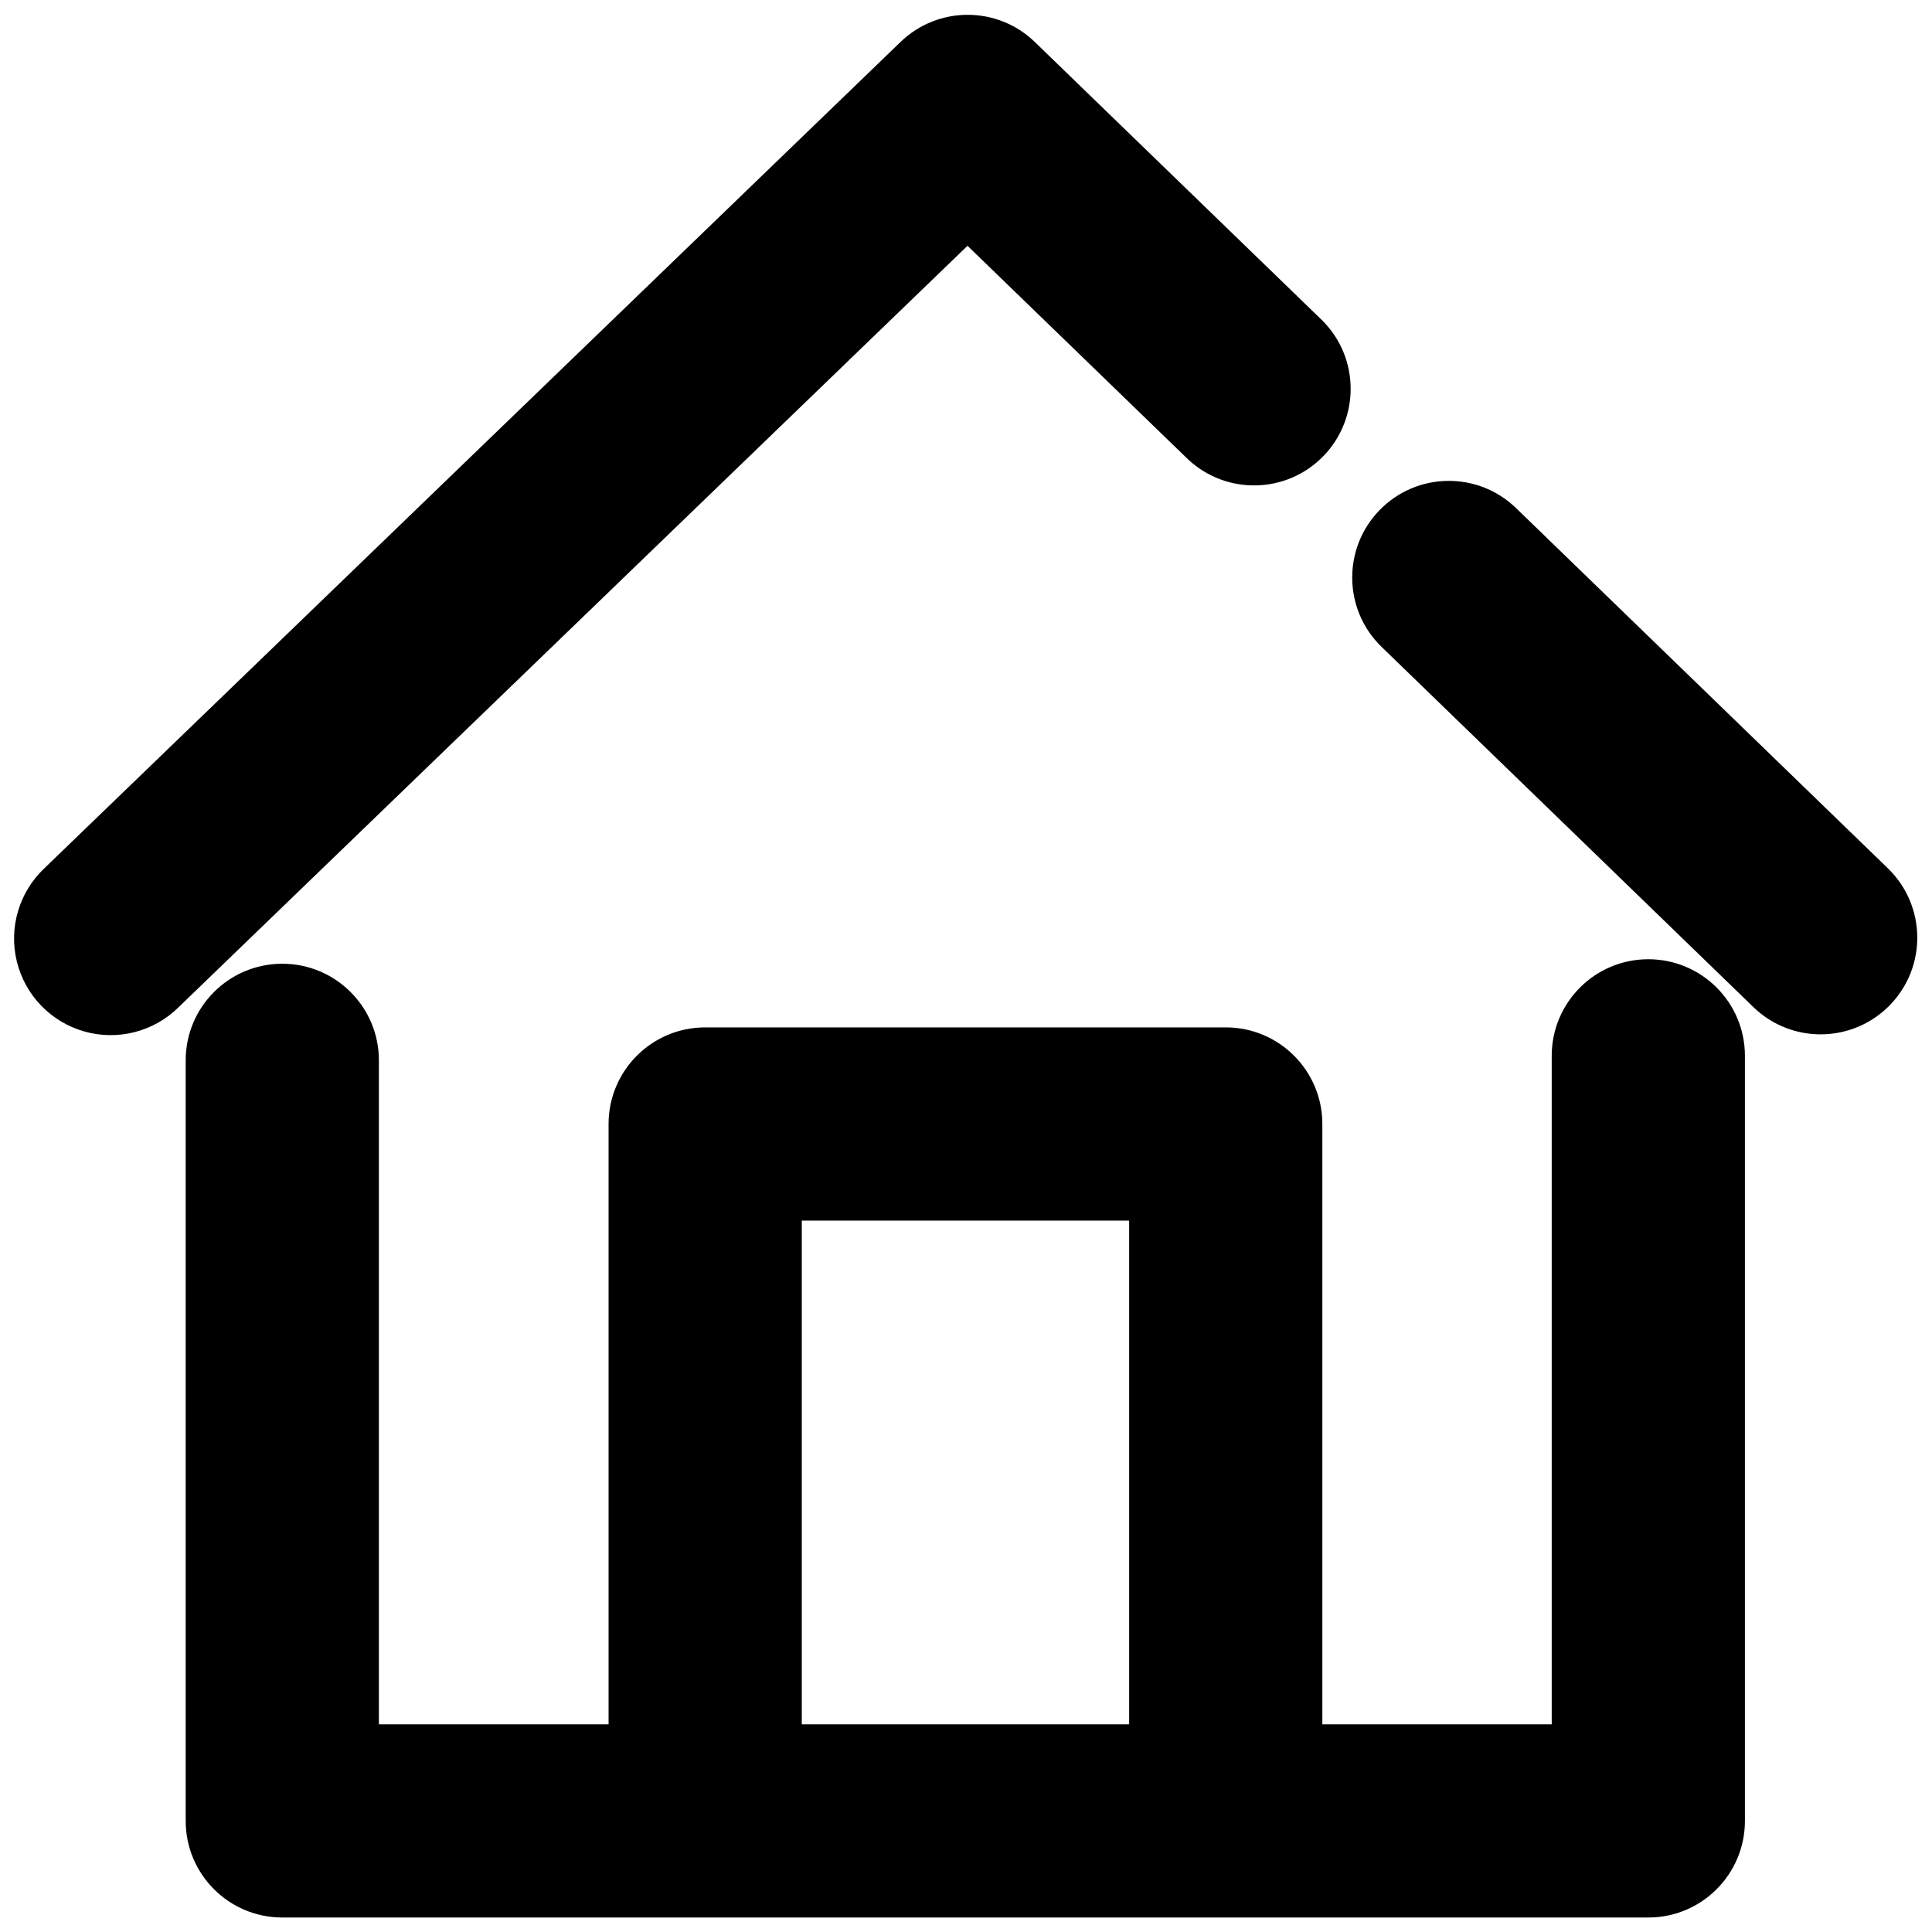
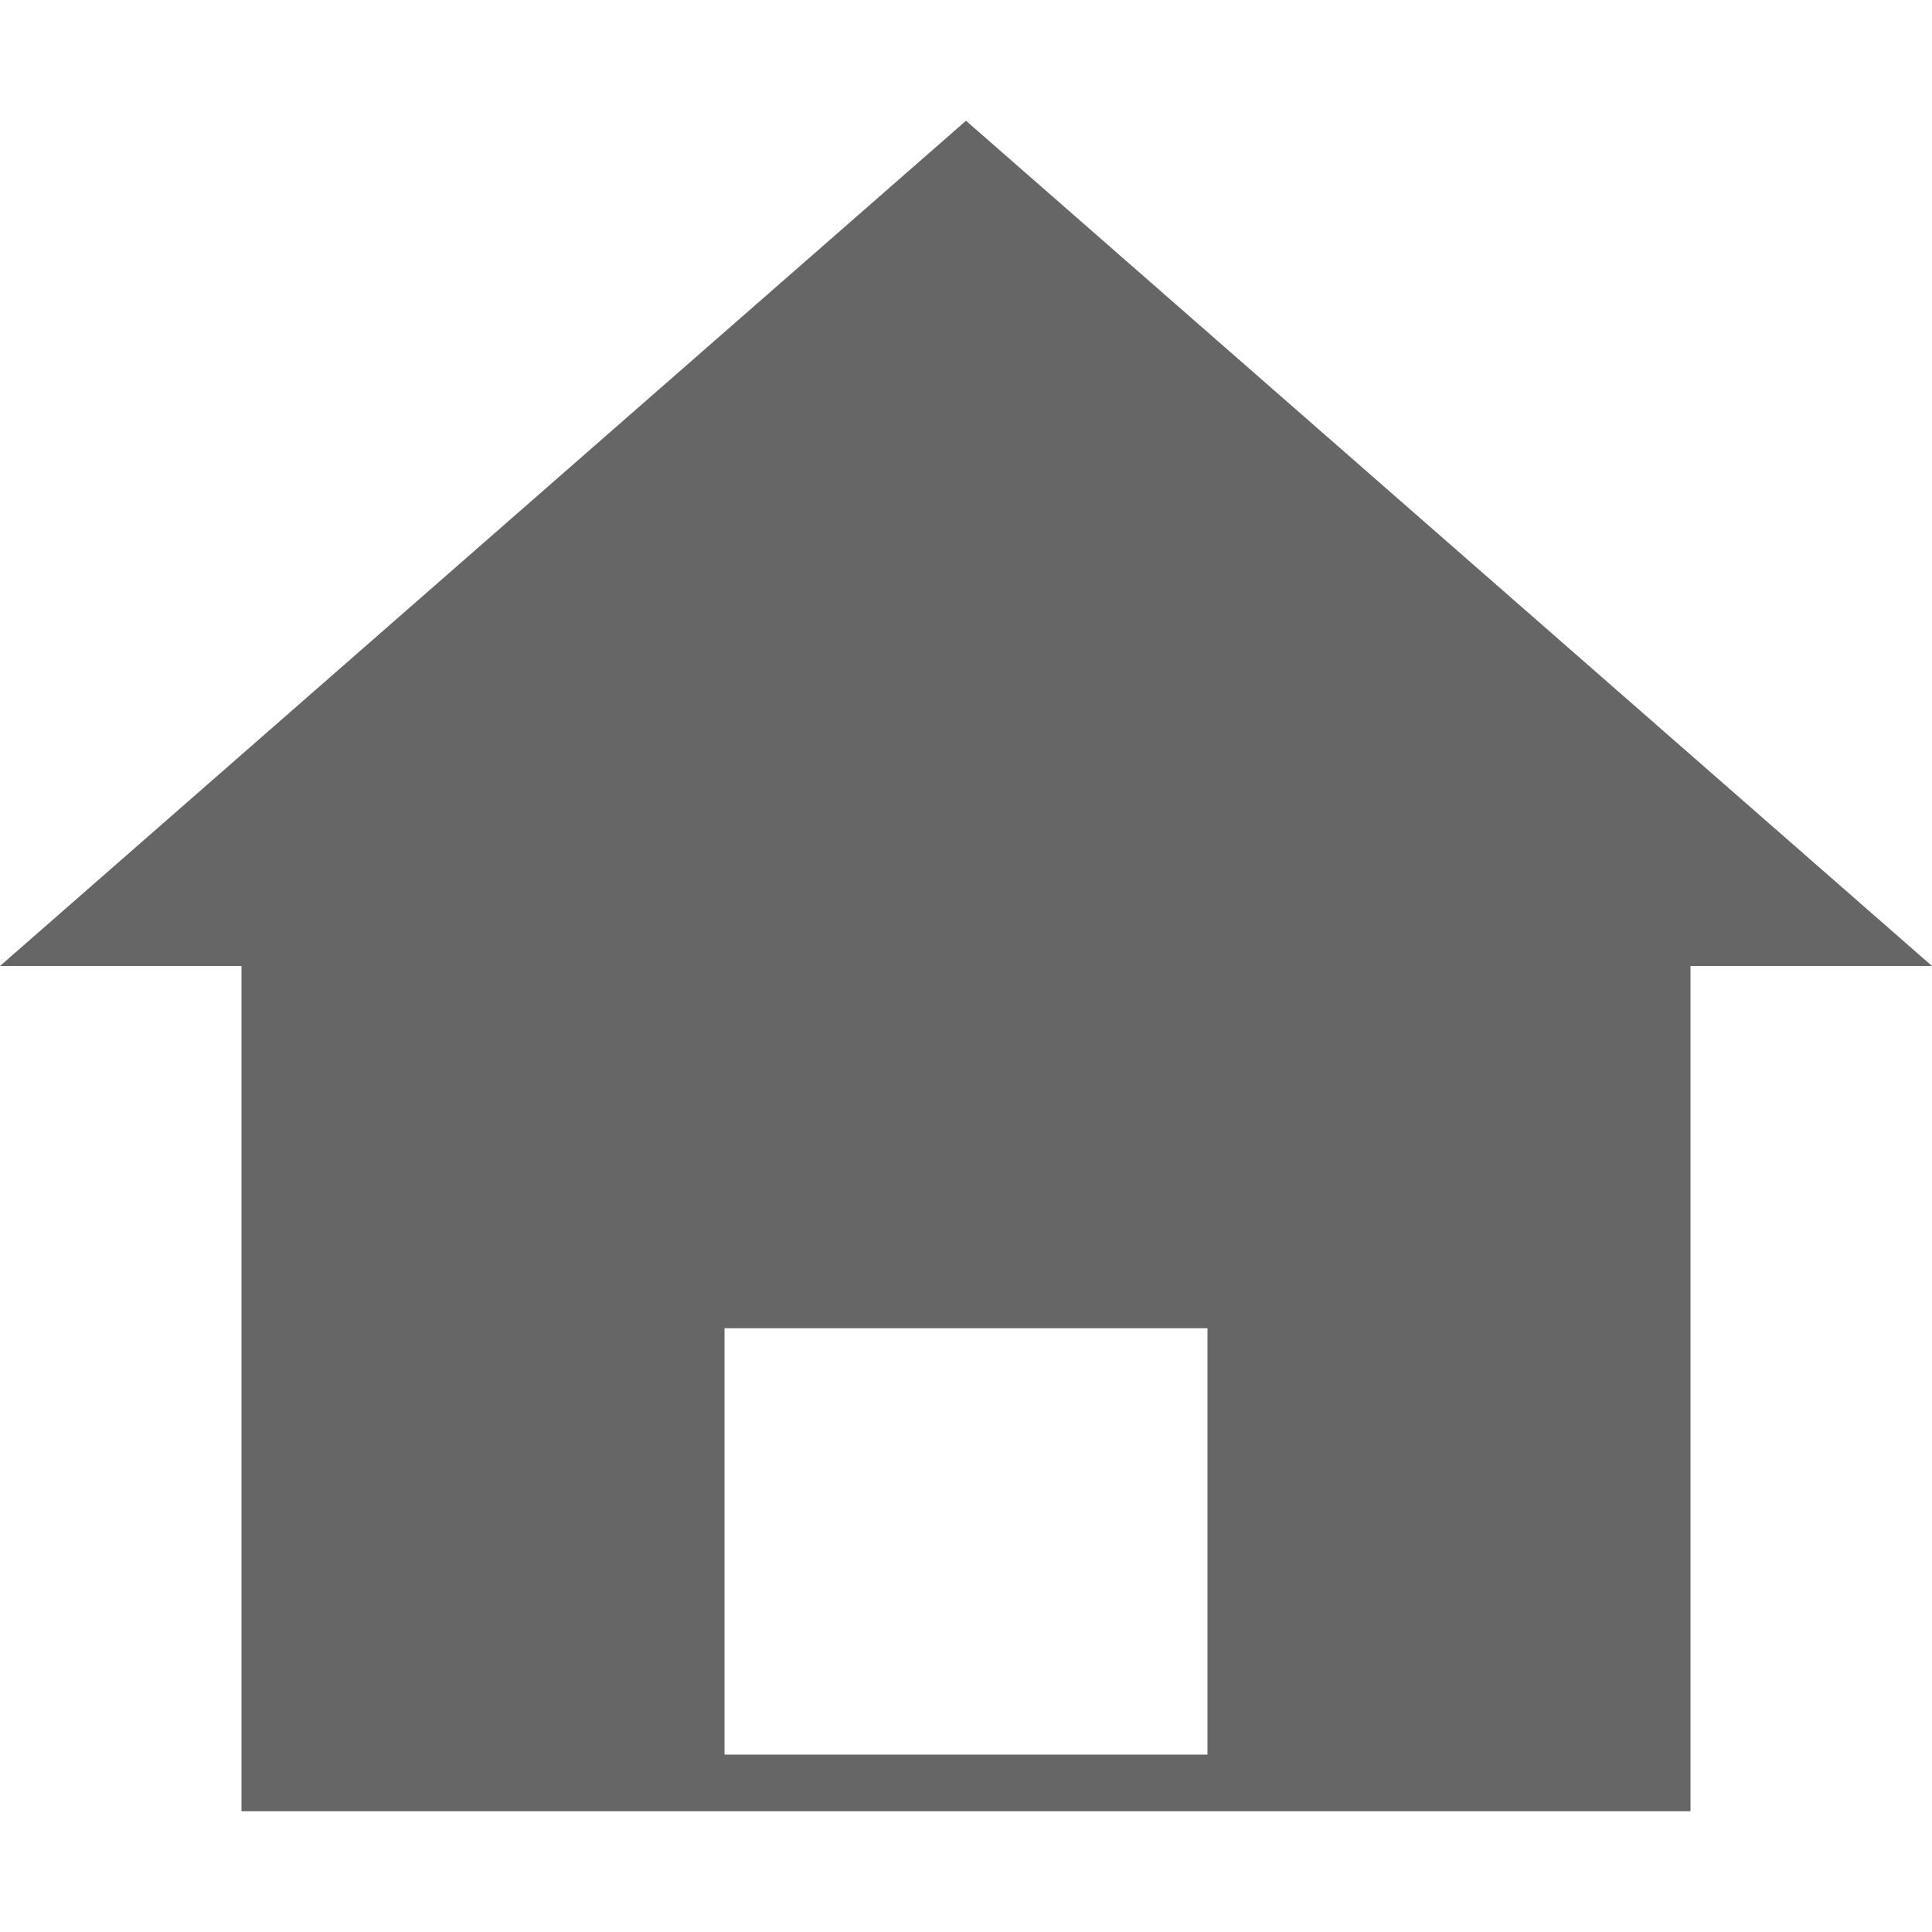
- <svg xmlns="http://www.w3.org/2000/svg" t="1659948352796" class="icon" viewBox="0 0 1024 1024" version="1.1" p-id="4071" width="200" height="200">
-   <defs>
-     <style type="text/css">@font-face { font-family: feedback-iconfont; src: url("//at.alicdn.com/t/font_1031158_u69w8yhxdu.woff2?t=1630033759944") format("woff2"), url("//at.alicdn.com/t/font_1031158_u69w8yhxdu.woff?t=1630033759944") format("woff"), url("//at.alicdn.com/t/font_1031158_u69w8yhxdu.ttf?t=1630033759944") format("truetype"); }
- </style>
-   </defs>
-   <path d="M322.56 913.92v-318.18a51.2 51.2 0 0 1 51.2-51.2h275.911a51.2 51.2 0 0 1 51.2 51.2v318.18h121.572V559.616a51.2 51.2 0 0 1 102.4 0v405.504a51.2 51.2 0 0 1-51.2 51.2H149.618a51.2 51.2 0 0 1-51.2-51.2V562.005a51.2 51.2 0 1 1 102.4 0v351.915h121.742z m102.4 0h173.511v-266.98H424.96v266.98zM94.663 533.845a51.2 51.2 0 1 1-71.111-73.671L477.355 22.187a51.2 51.2 0 0 1 71.111 0.057l152.405 147.627a51.2 51.2 0 0 1-71.282 73.5L512.796 130.276l-418.133 403.57z m637.611-190.976a51.2 51.2 0 0 1 71.282-73.557l197.063 190.919a51.2 51.2 0 0 1-71.282 73.557l-197.063-190.919z" p-id="4072" />
+ <svg xmlns="http://www.w3.org/2000/svg" t="1729175757160" class="icon" viewBox="0 0 1024 1024" version="1.1" p-id="14866" width="200" height="200">
+   <path d="M64 512" fill="#666666" p-id="14867" />
+   <path d="M512 64 0 512l128 0 0 448 768 0L896 512l128 0L512 64zM640 929.984 384 929.984 384 704l256 0L640 929.984z" fill="#666666" p-id="14868" />
</svg>
